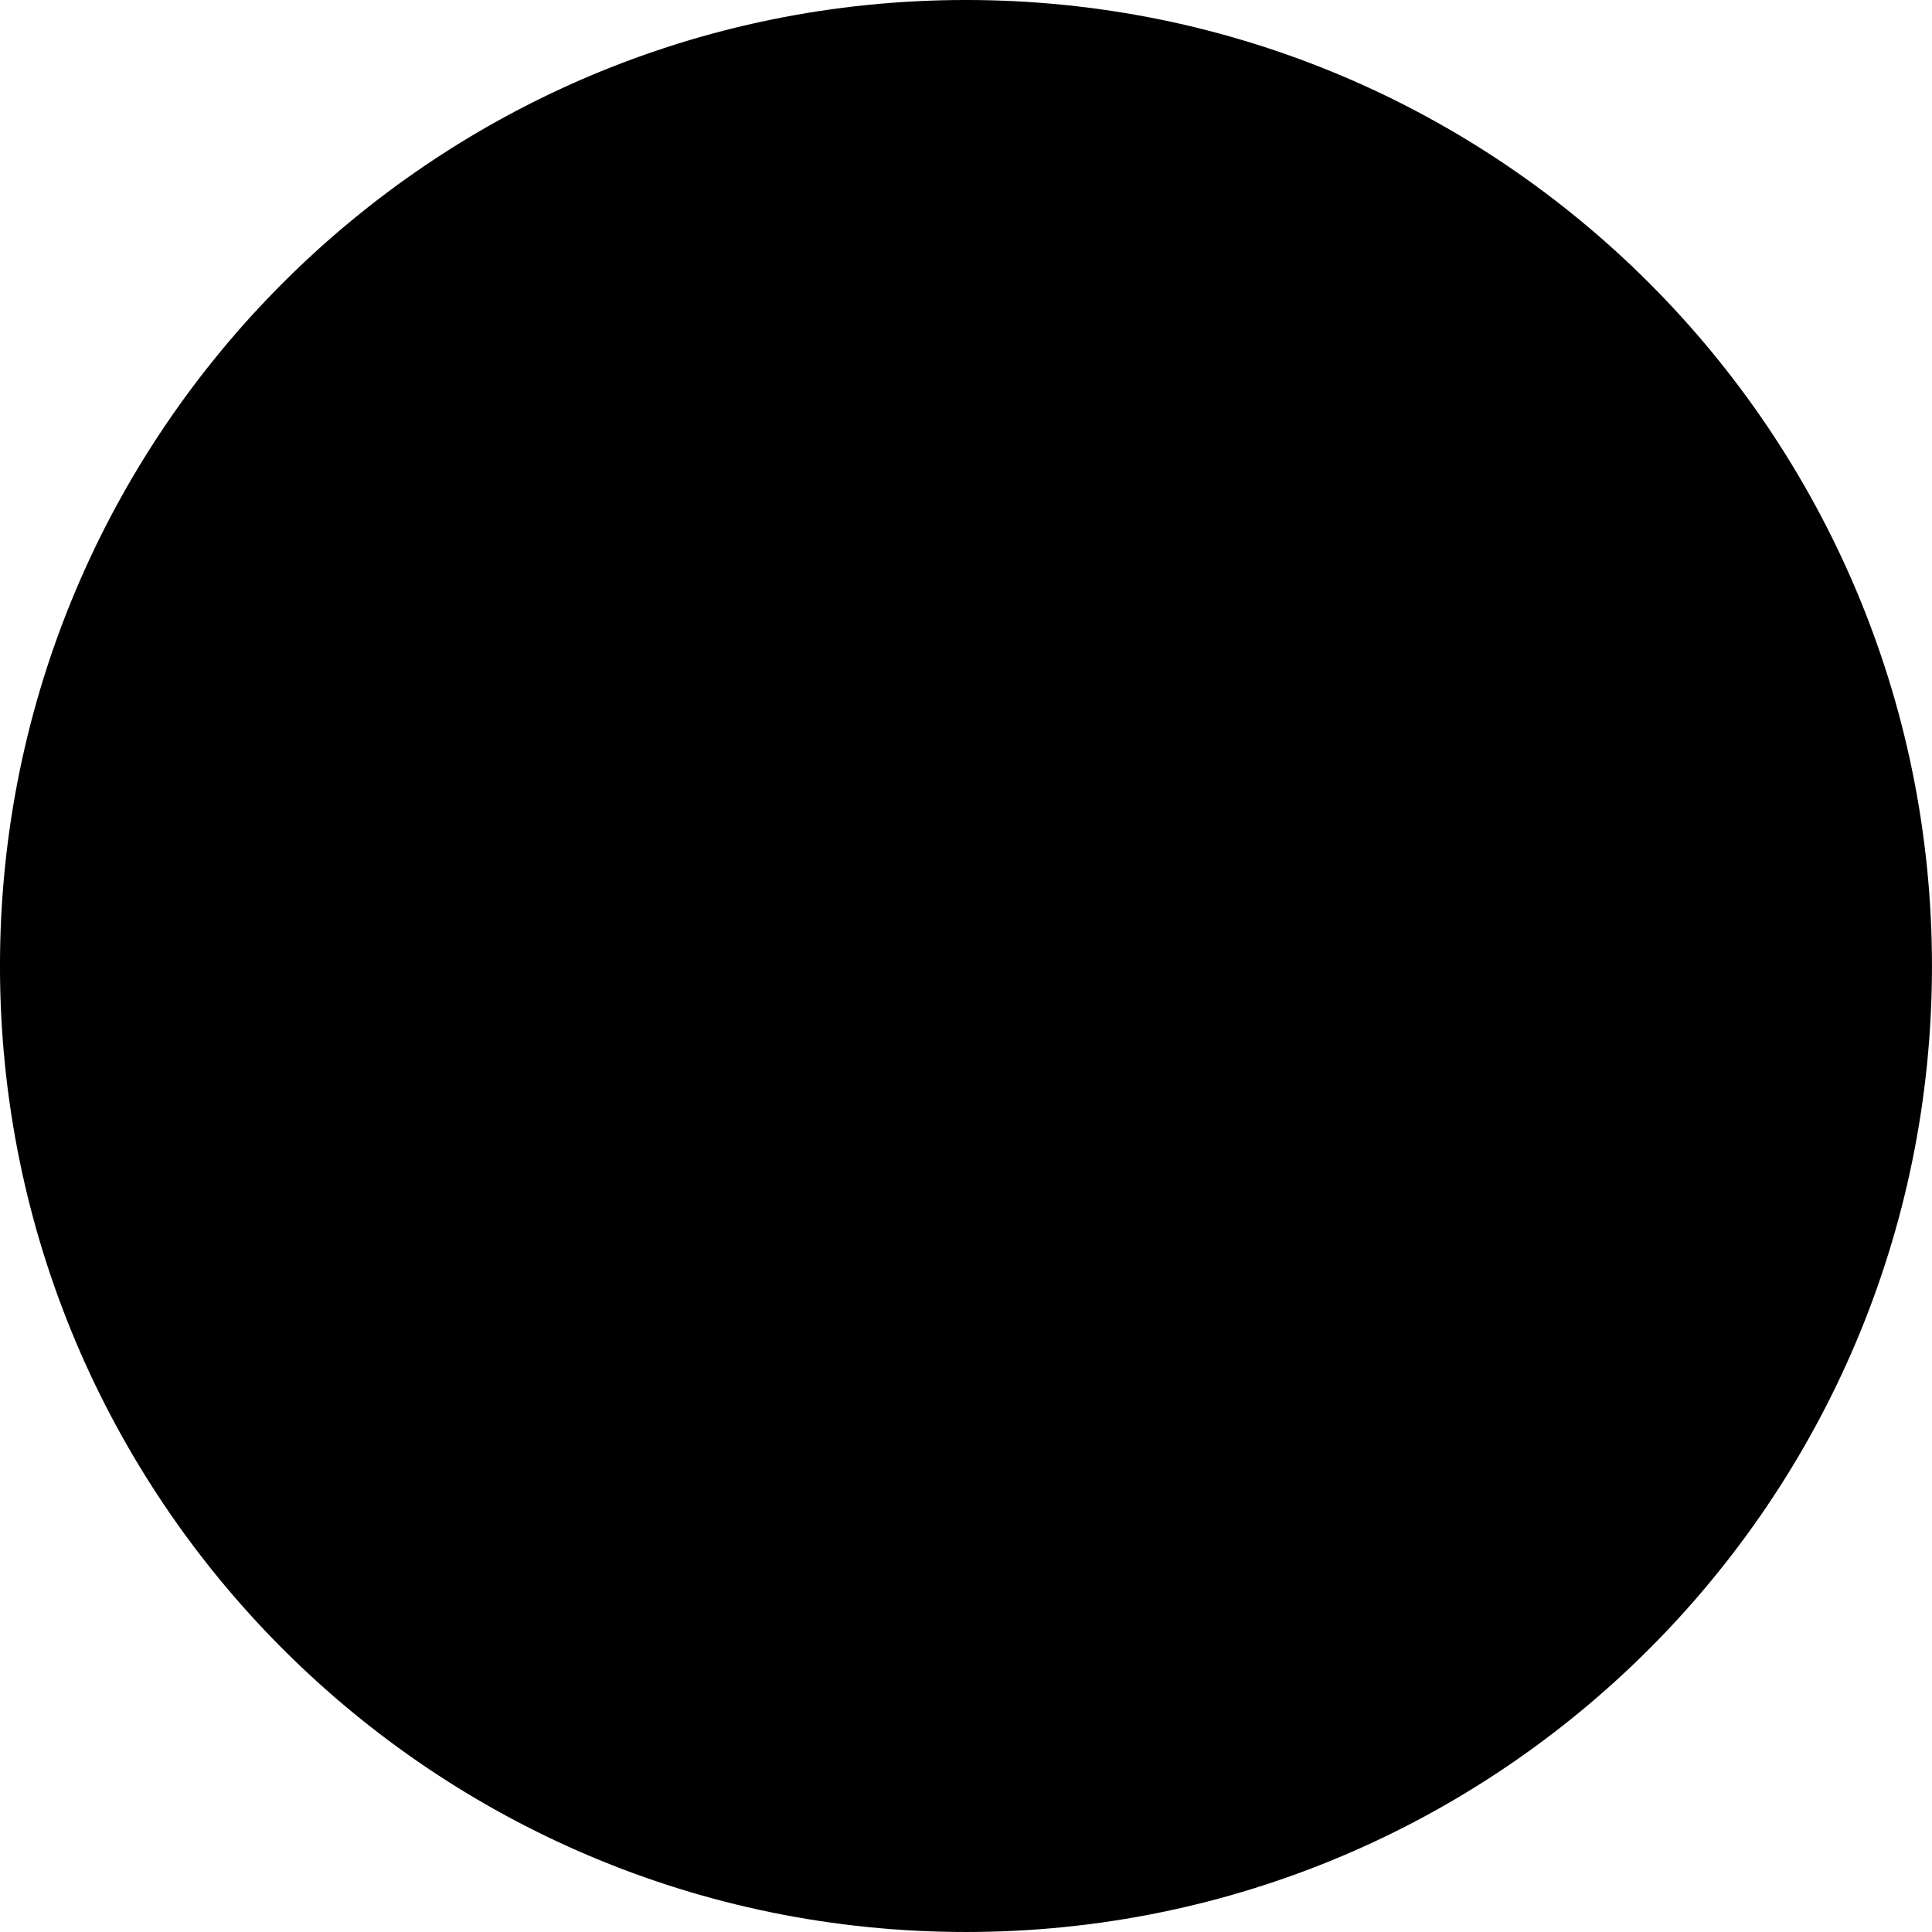
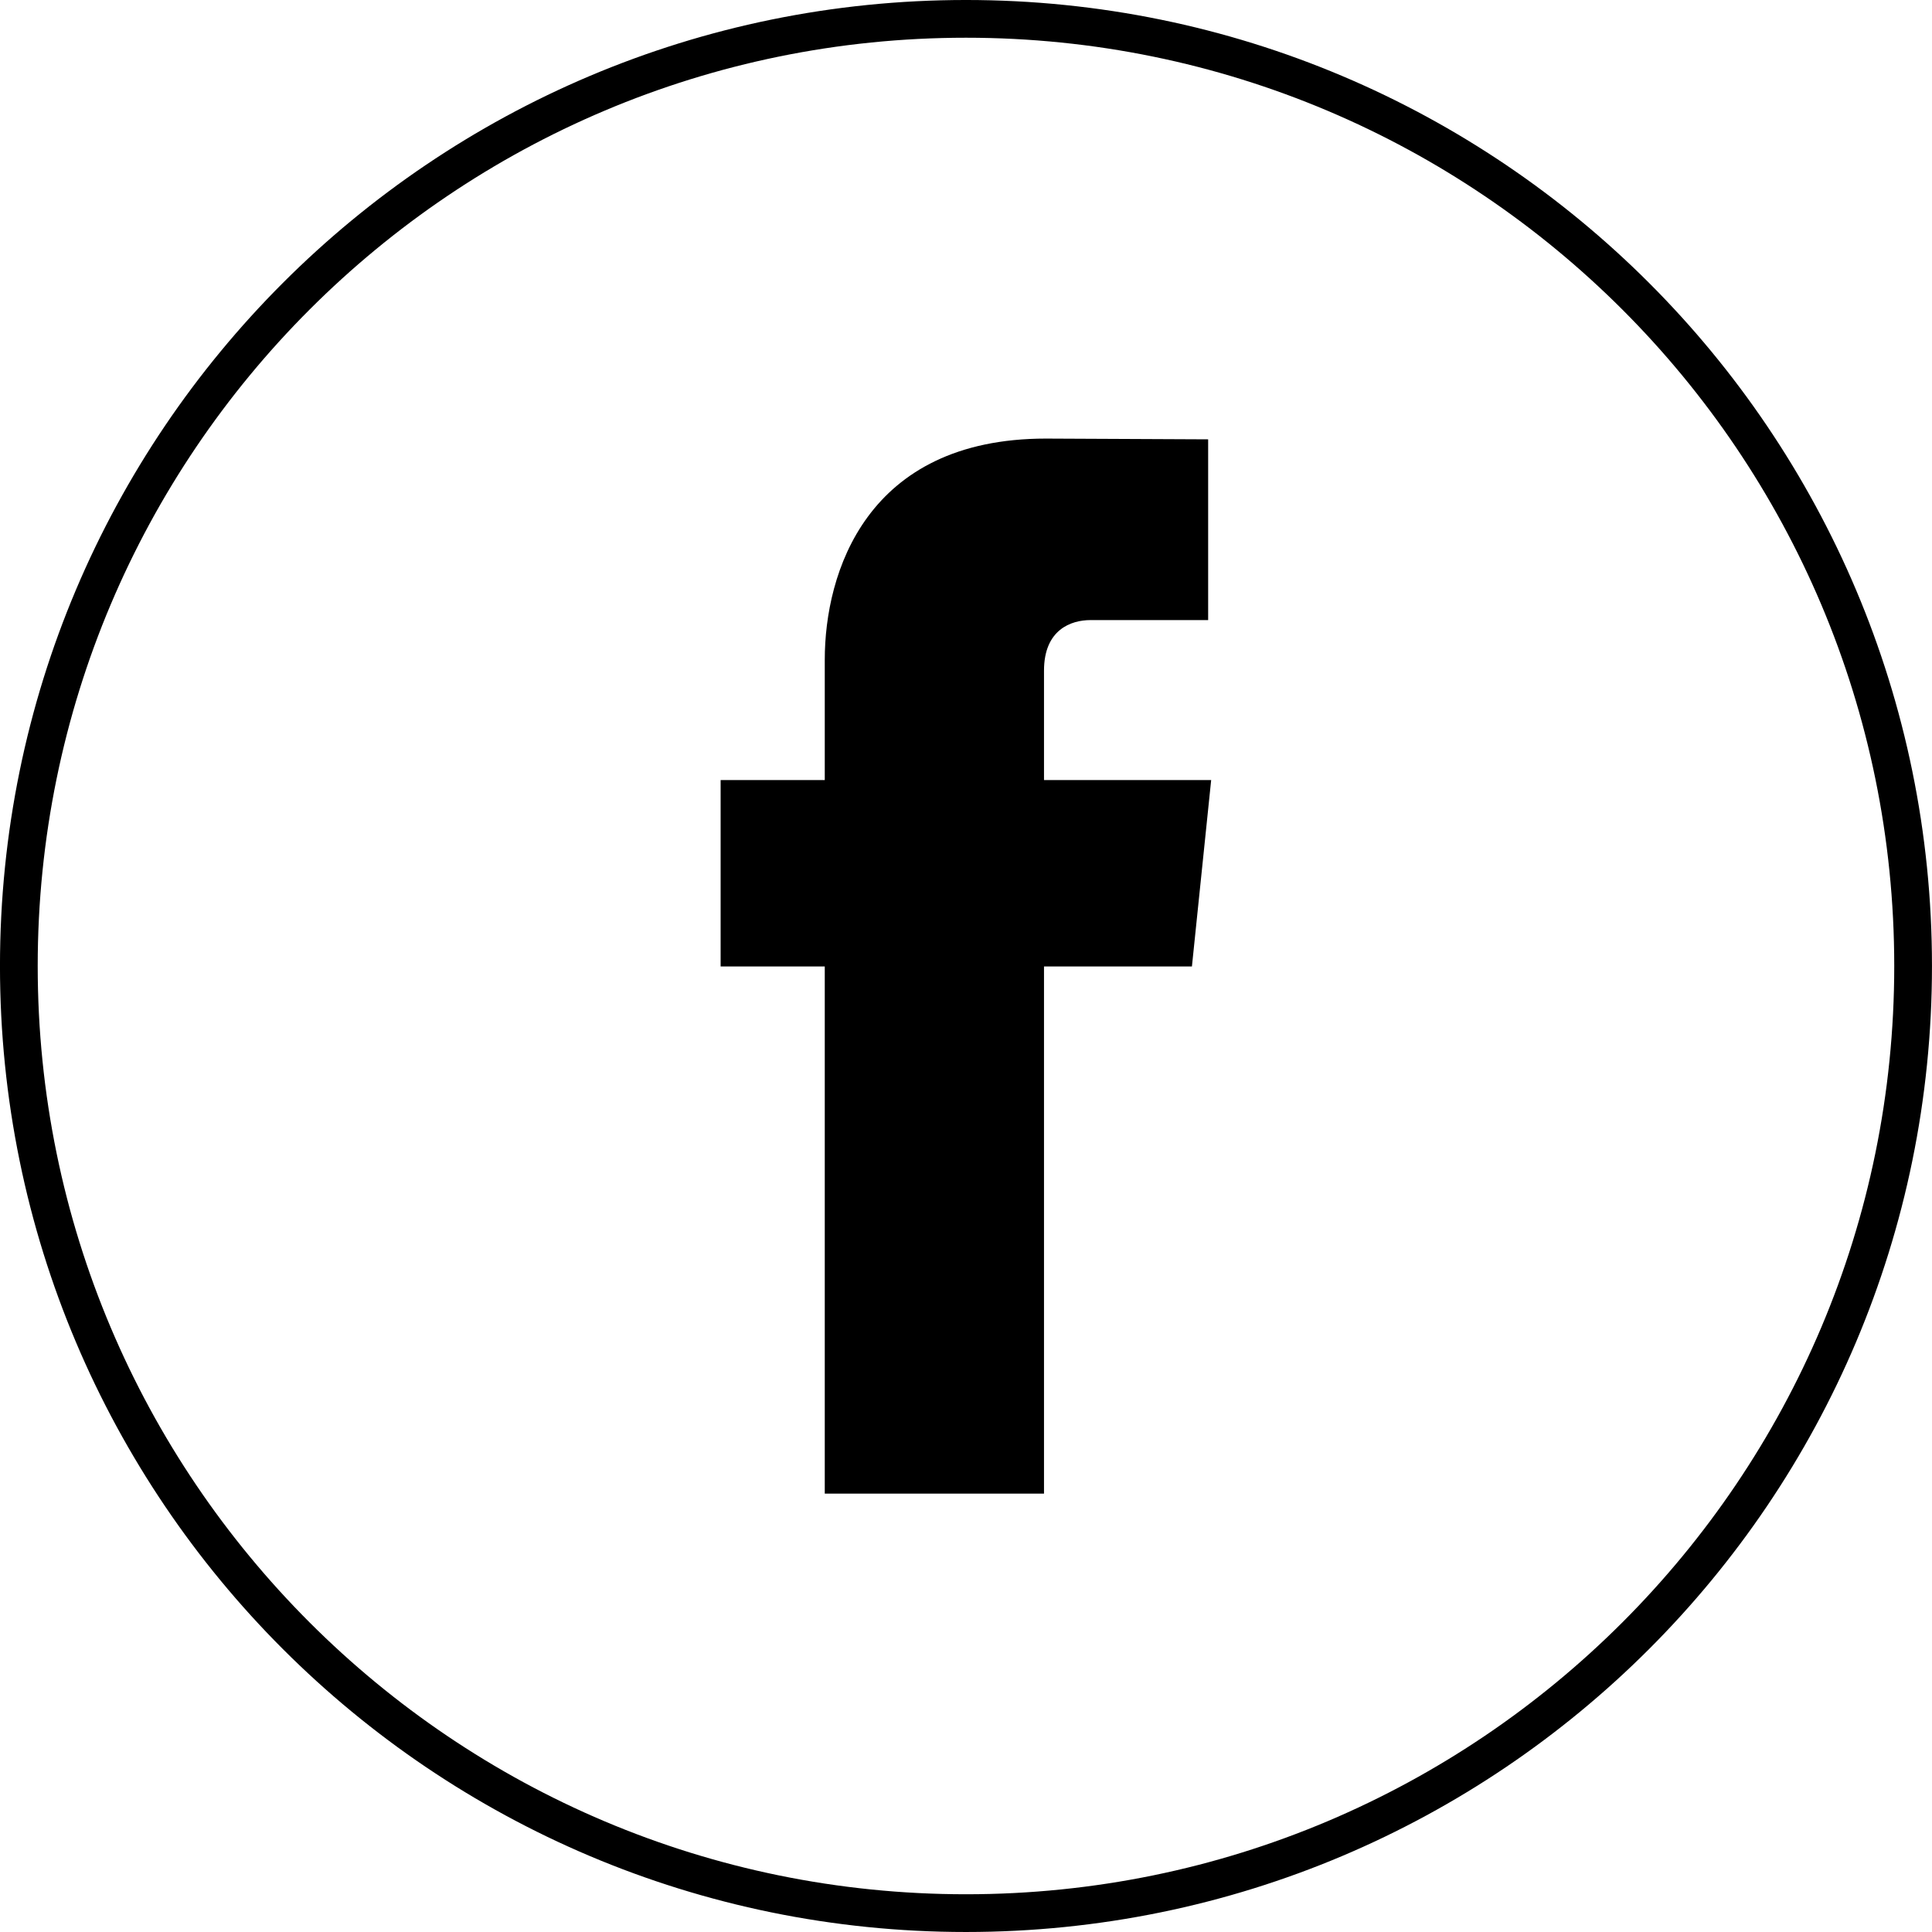
<svg xmlns="http://www.w3.org/2000/svg" version="1.1" id="Layer_1" x="0px" y="0px" viewBox="0 0 512 512" enable-background="new 0 0 512 512" xml:space="preserve">
  <g id="g2987" transform="matrix(0.9804687,0,0,0.9804687,4.993596,4.998635)">
-     <path id="path2989" fill="#000000" stroke="#000000" stroke-width="10.199" d="M512,256c0,141.4-114.6,256-256,256S0,397.4,0,256   S114.6,0,256,0S512,114.6,512,256z" />
+     <path id="path2989" fill="none" stroke="#000000" stroke-width="10.199" d="M512,256c0,141.4-114.6,256-256,256S0,397.4,0,256   S114.6,0,256,0S512,114.6,512,256z" />
  </g>
  <g id="g2983" transform="translate(889.672,27.92999)">
    <path id="path2989-2" d="M-568.7,178.8H-613v-29c0-10.9,7.2-13.4,12.3-13.4c5.1,0,31.2,0,31.2,0V88.5l-43-0.2   c-47.7,0-58.6,35.7-58.6,58.6v31.9h-27.6v49.4h27.6c0,63.4,0,139.7,0,139.7h58.1c0,0,0-77.1,0-139.7h39.2L-568.7,178.8   L-568.7,178.8z" />
  </g>
  <g id="Layer_1_1_">
</g>
</svg>
